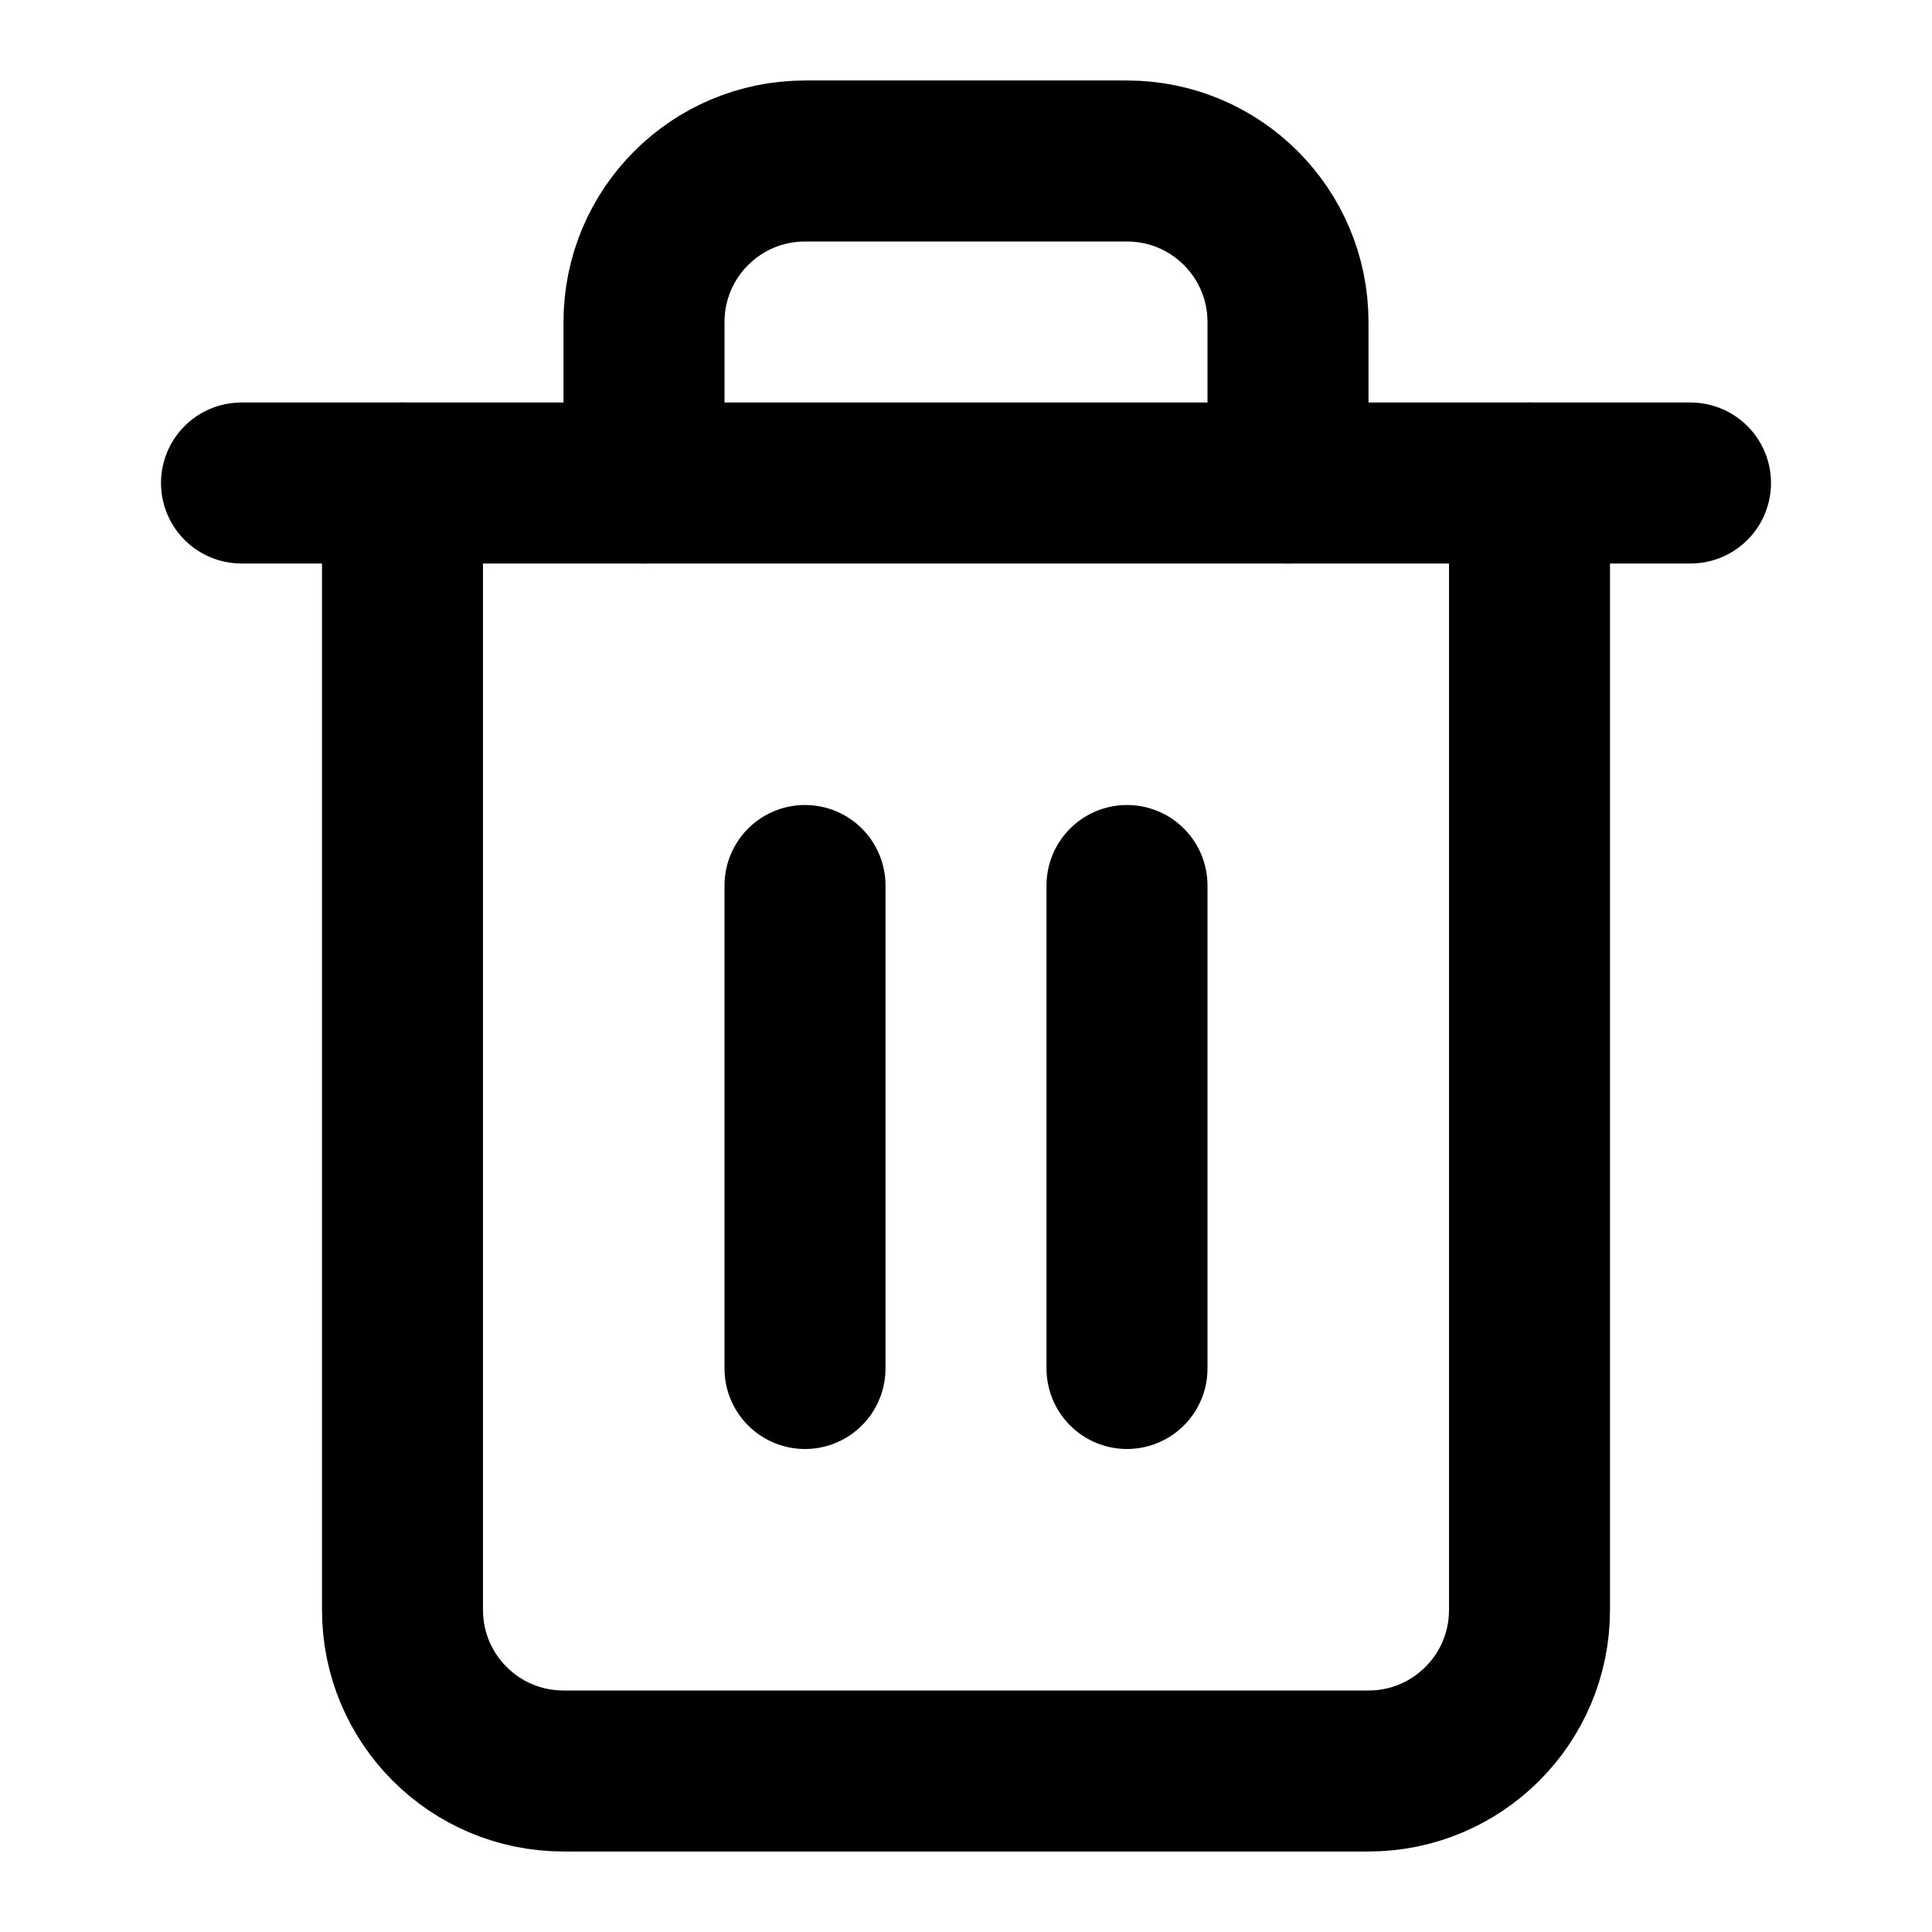
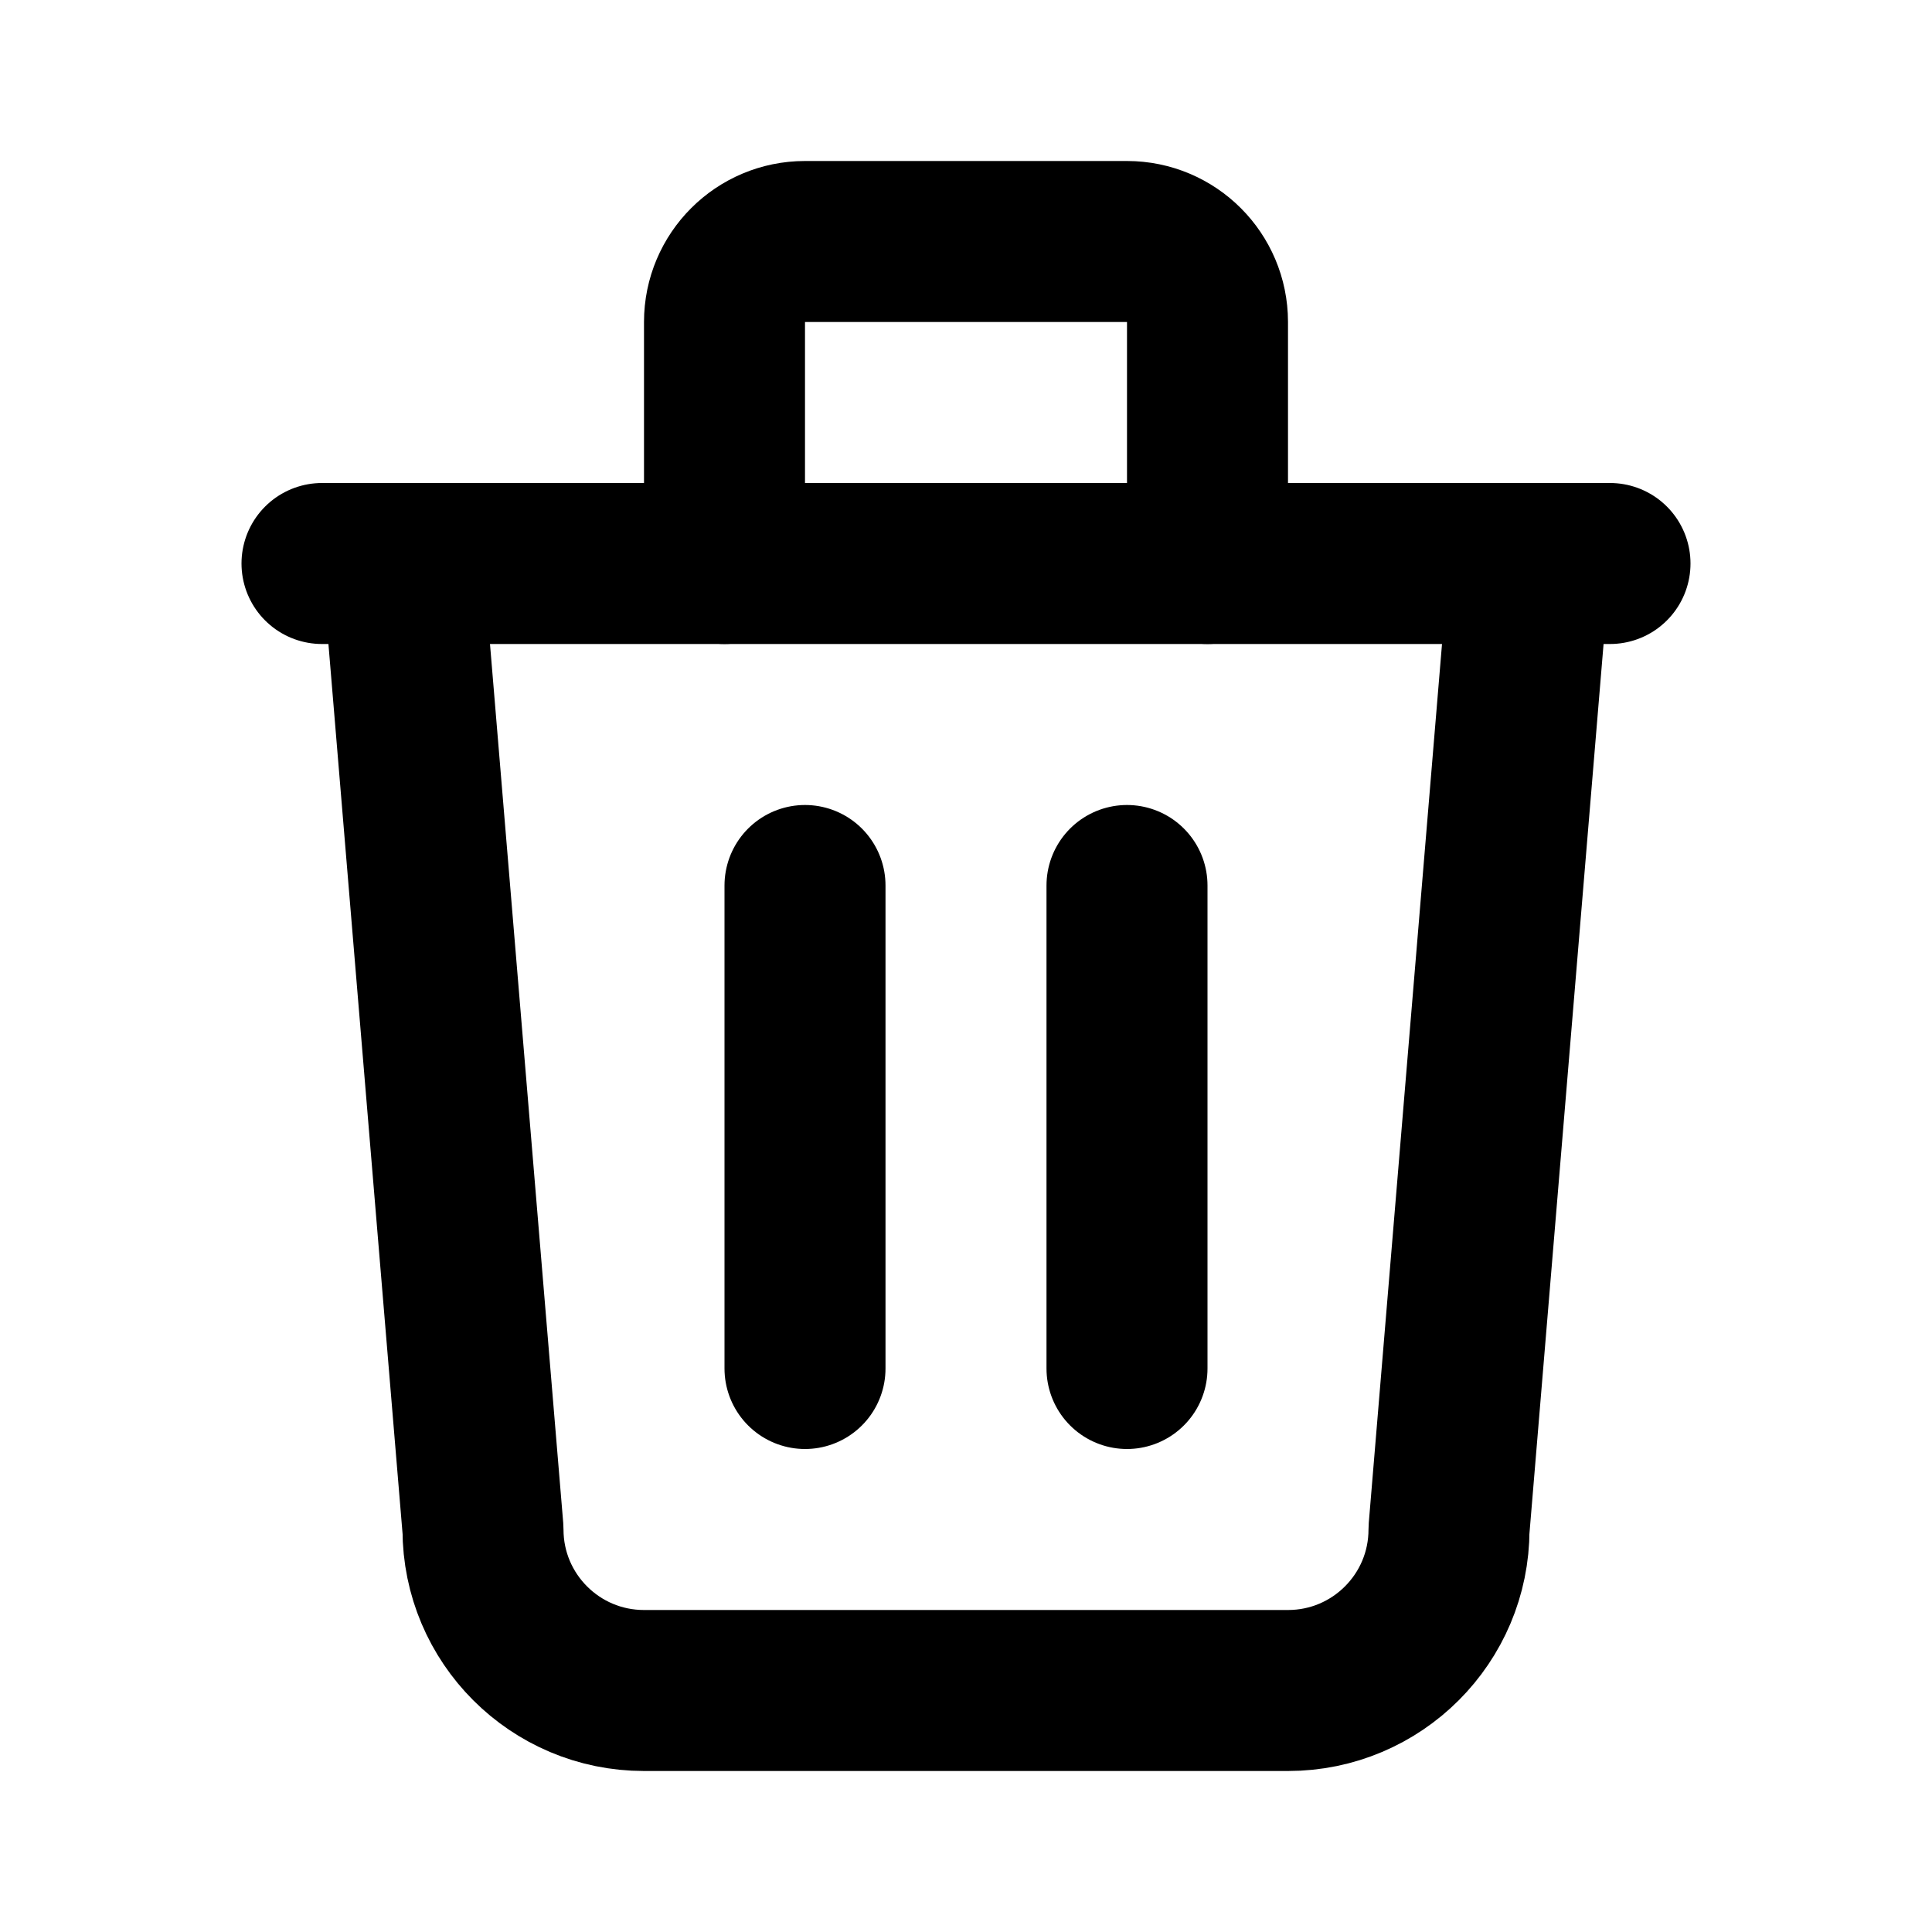
<svg xmlns="http://www.w3.org/2000/svg" width="24" height="24" viewBox="0 0 24 24" fill="none" stroke="currentColor" stroke-width="2" stroke-linecap="round" stroke-linejoin="round">
-   <path d="M10 11v6" />
-   <path d="M14 11v6" />
-   <path d="M19 6v14a2 2 0 0 1-2 2H7a2 2 0 0 1-2-2V6" />
-   <path d="M3 6h18" />
-   <path d="M8 6V4a2 2 0 0 1 2-2h4a2 2 0 0 1 2 2v2" />
+   <path d="M4 7l16 0" />
+   <path d="M10 11l0 6" />
+   <path d="M14 11l0 6" />
+   <path d="M5 7l1 12a2 2 0 0 0 2 2h8a2 2 0 0 0 2 -2l1 -12" />
+   <path d="M9 7v-3a1 1 0 0 1 1 -1h4a1 1 0 0 1 1 1v3" />
</svg>
